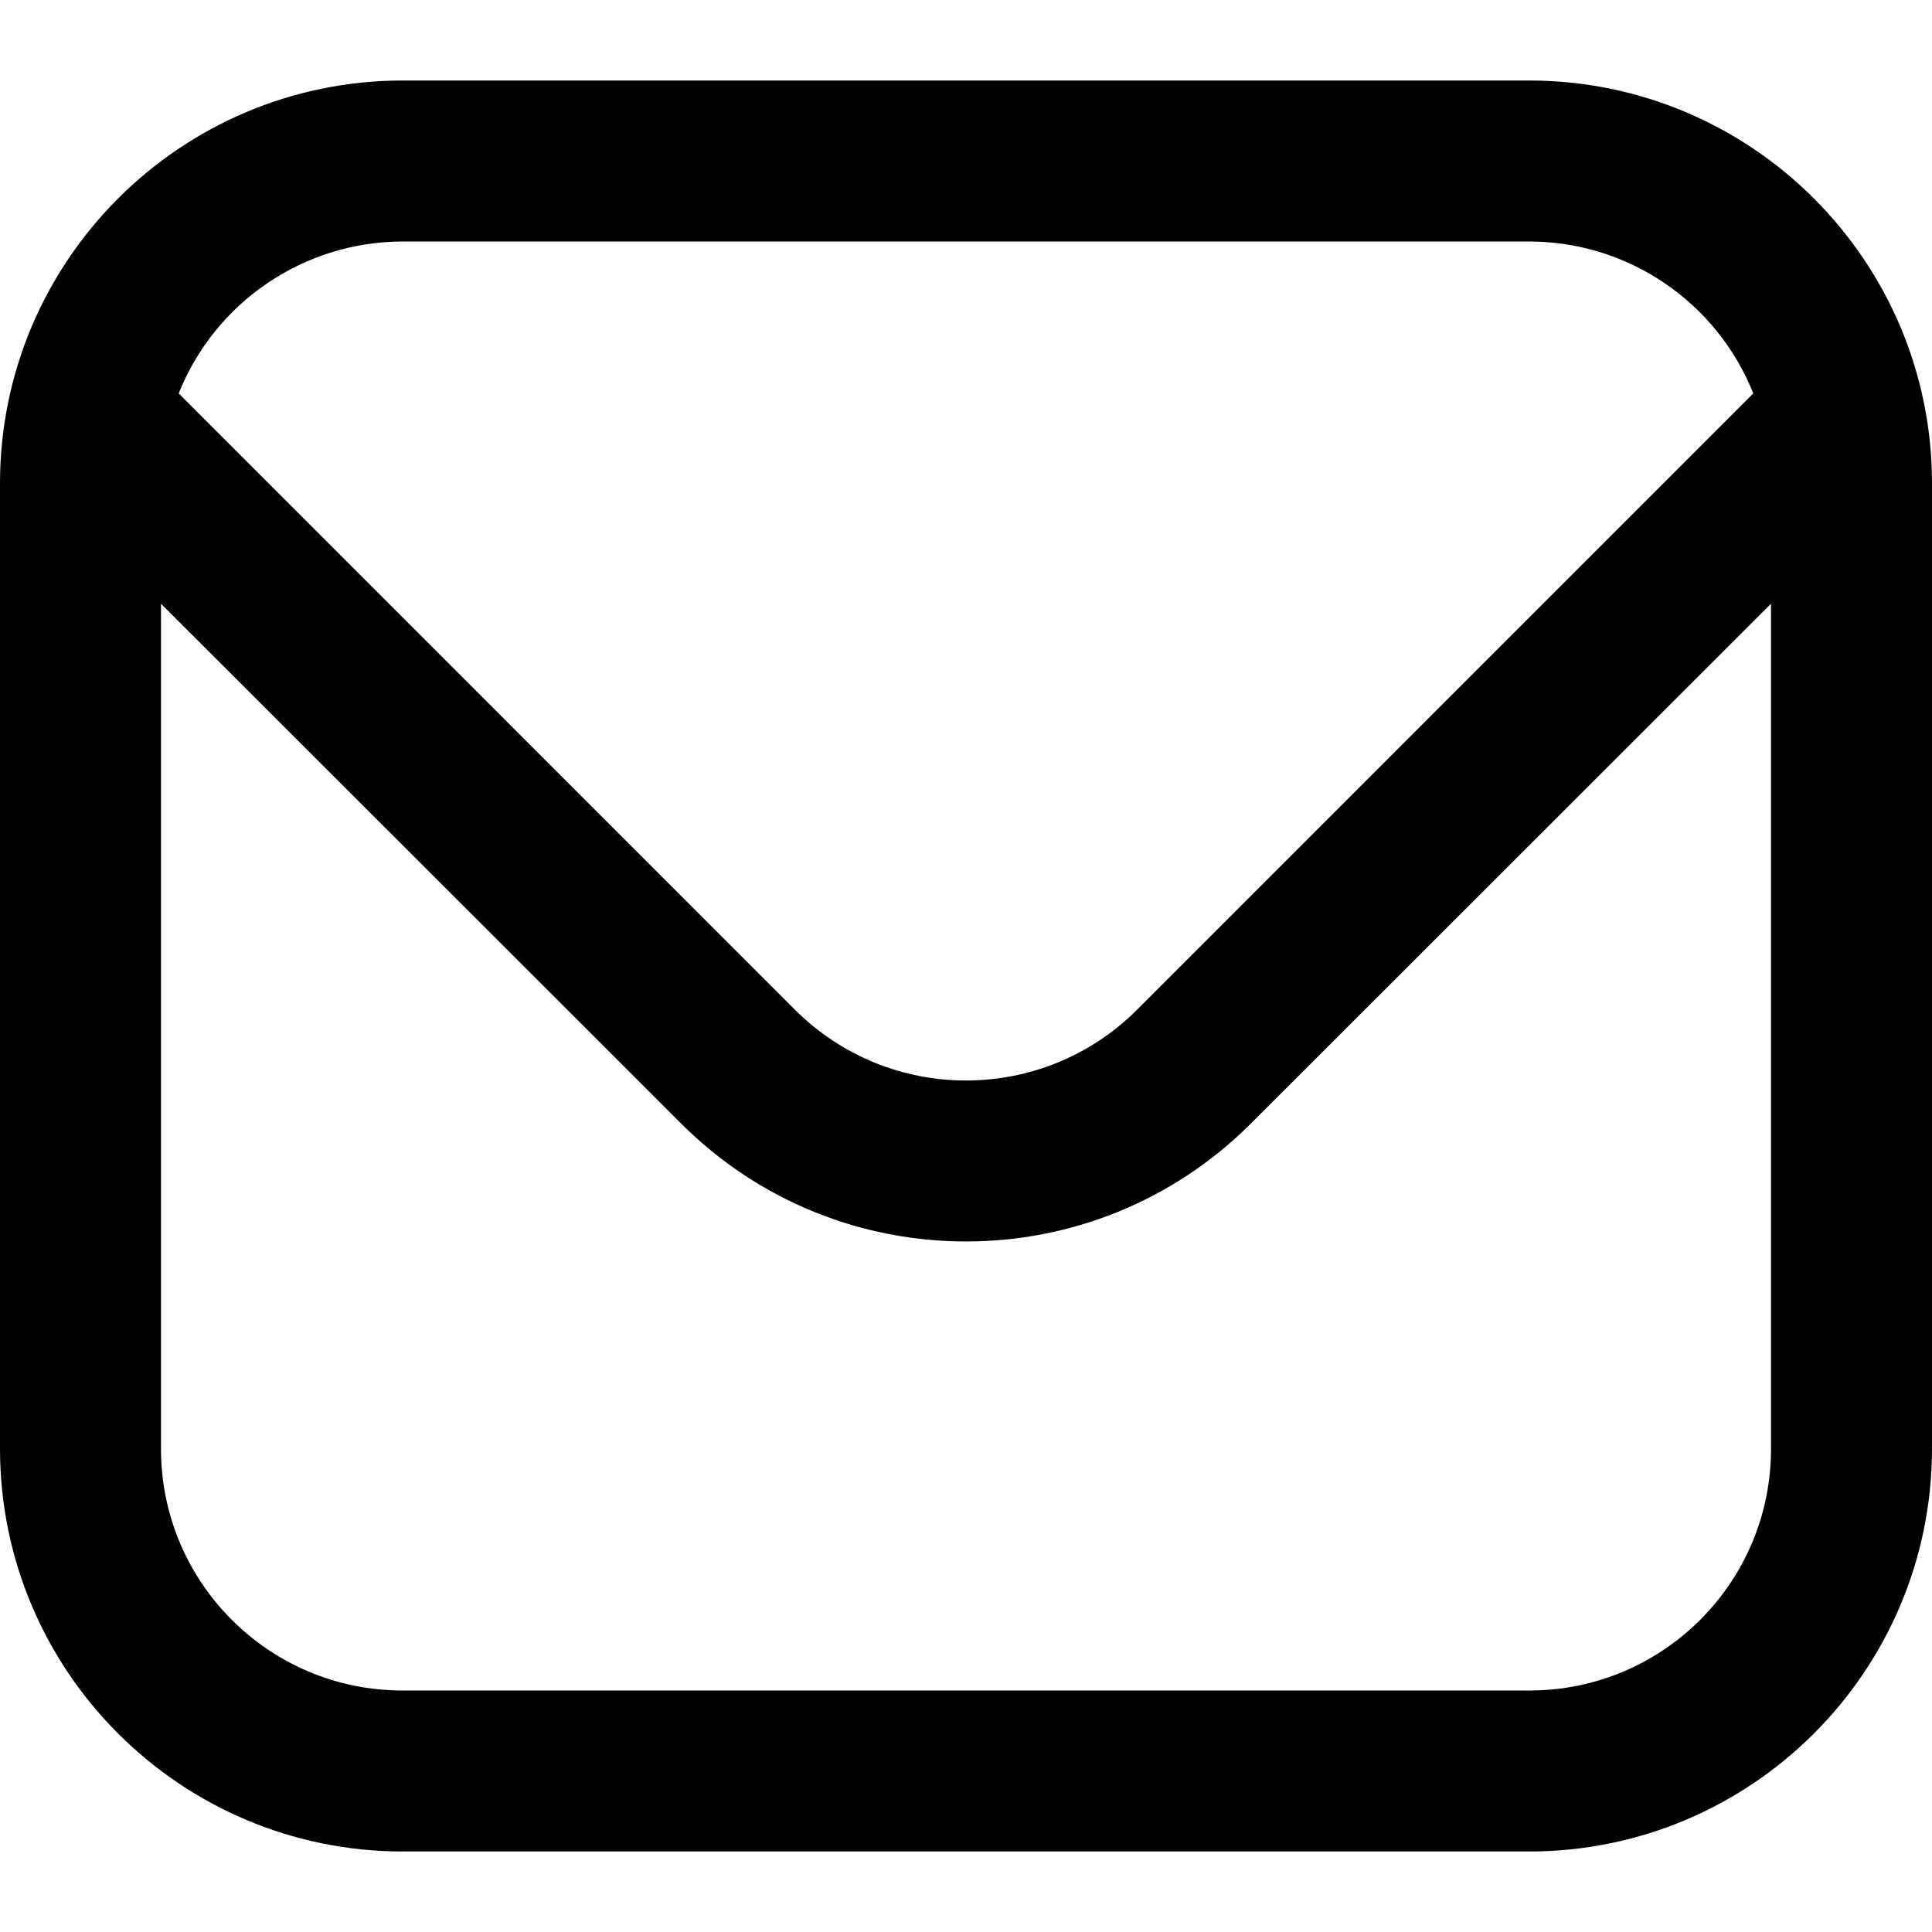
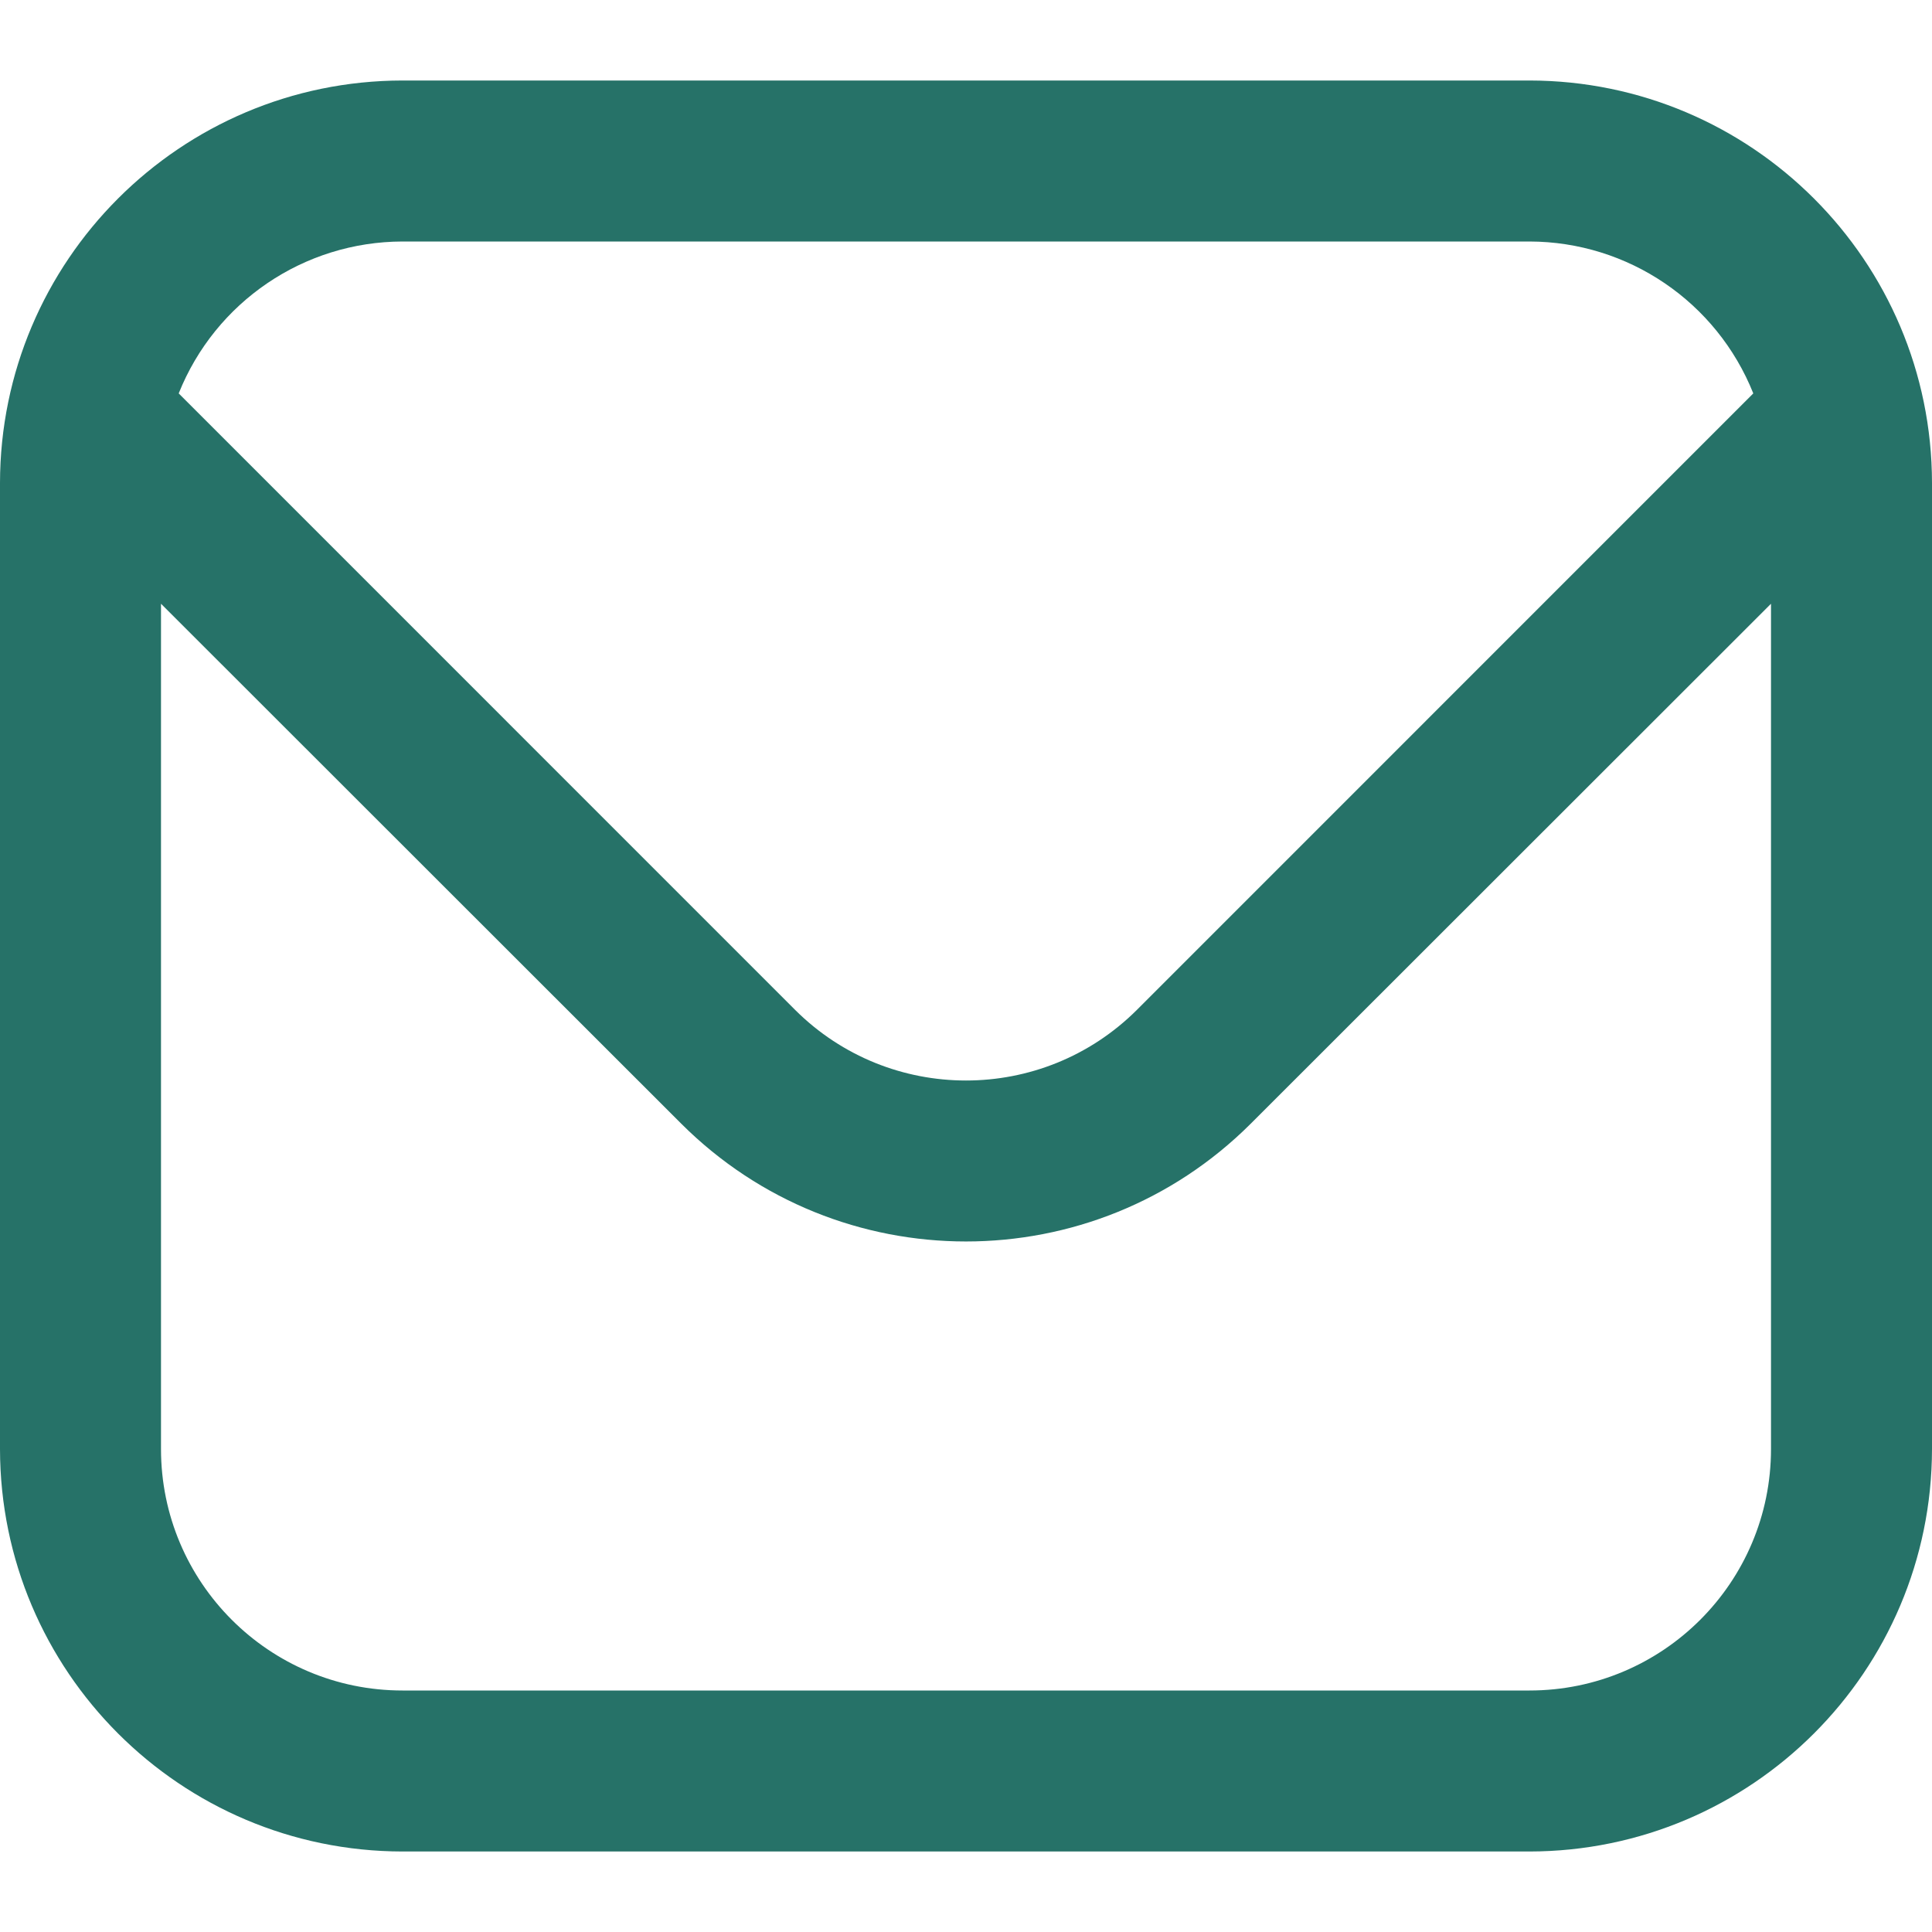
- <svg xmlns="http://www.w3.org/2000/svg" id="Outline" viewBox="0 0 24 24" width="512" height="512">
+ <svg xmlns="http://www.w3.org/2000/svg" id="Outline" fill="#267268" viewBox="0 0 24 24" width="512" height="512">
  <path d="M19,1H5A5.006,5.006,0,0,0,0,6V18a5.006,5.006,0,0,0,5,5H19a5.006,5.006,0,0,0,5-5V6A5.006,5.006,0,0,0,19,1ZM5,3H19a3,3,0,0,1,2.78,1.887l-7.658,7.659a3.007,3.007,0,0,1-4.244,0L2.22,4.887A3,3,0,0,1,5,3ZM19,21H5a3,3,0,0,1-3-3V7.5L8.464,13.96a5.007,5.007,0,0,0,7.072,0L22,7.5V18A3,3,0,0,1,19,21Z" />
</svg>
